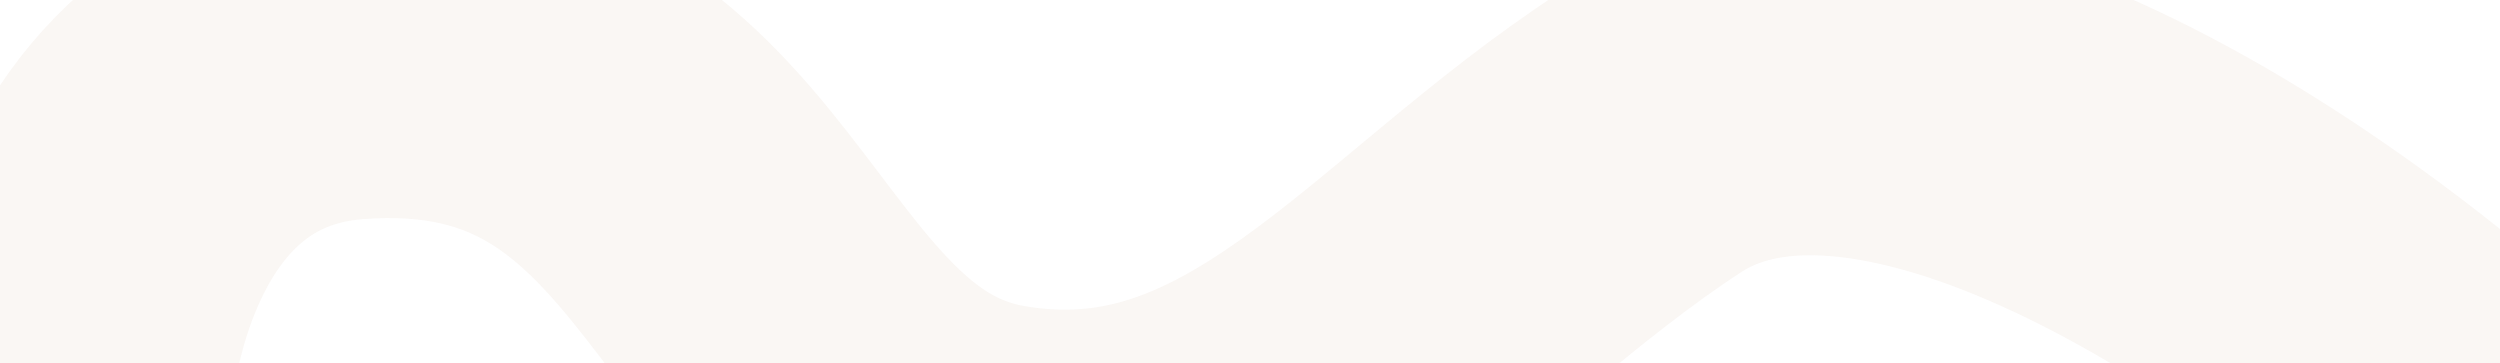
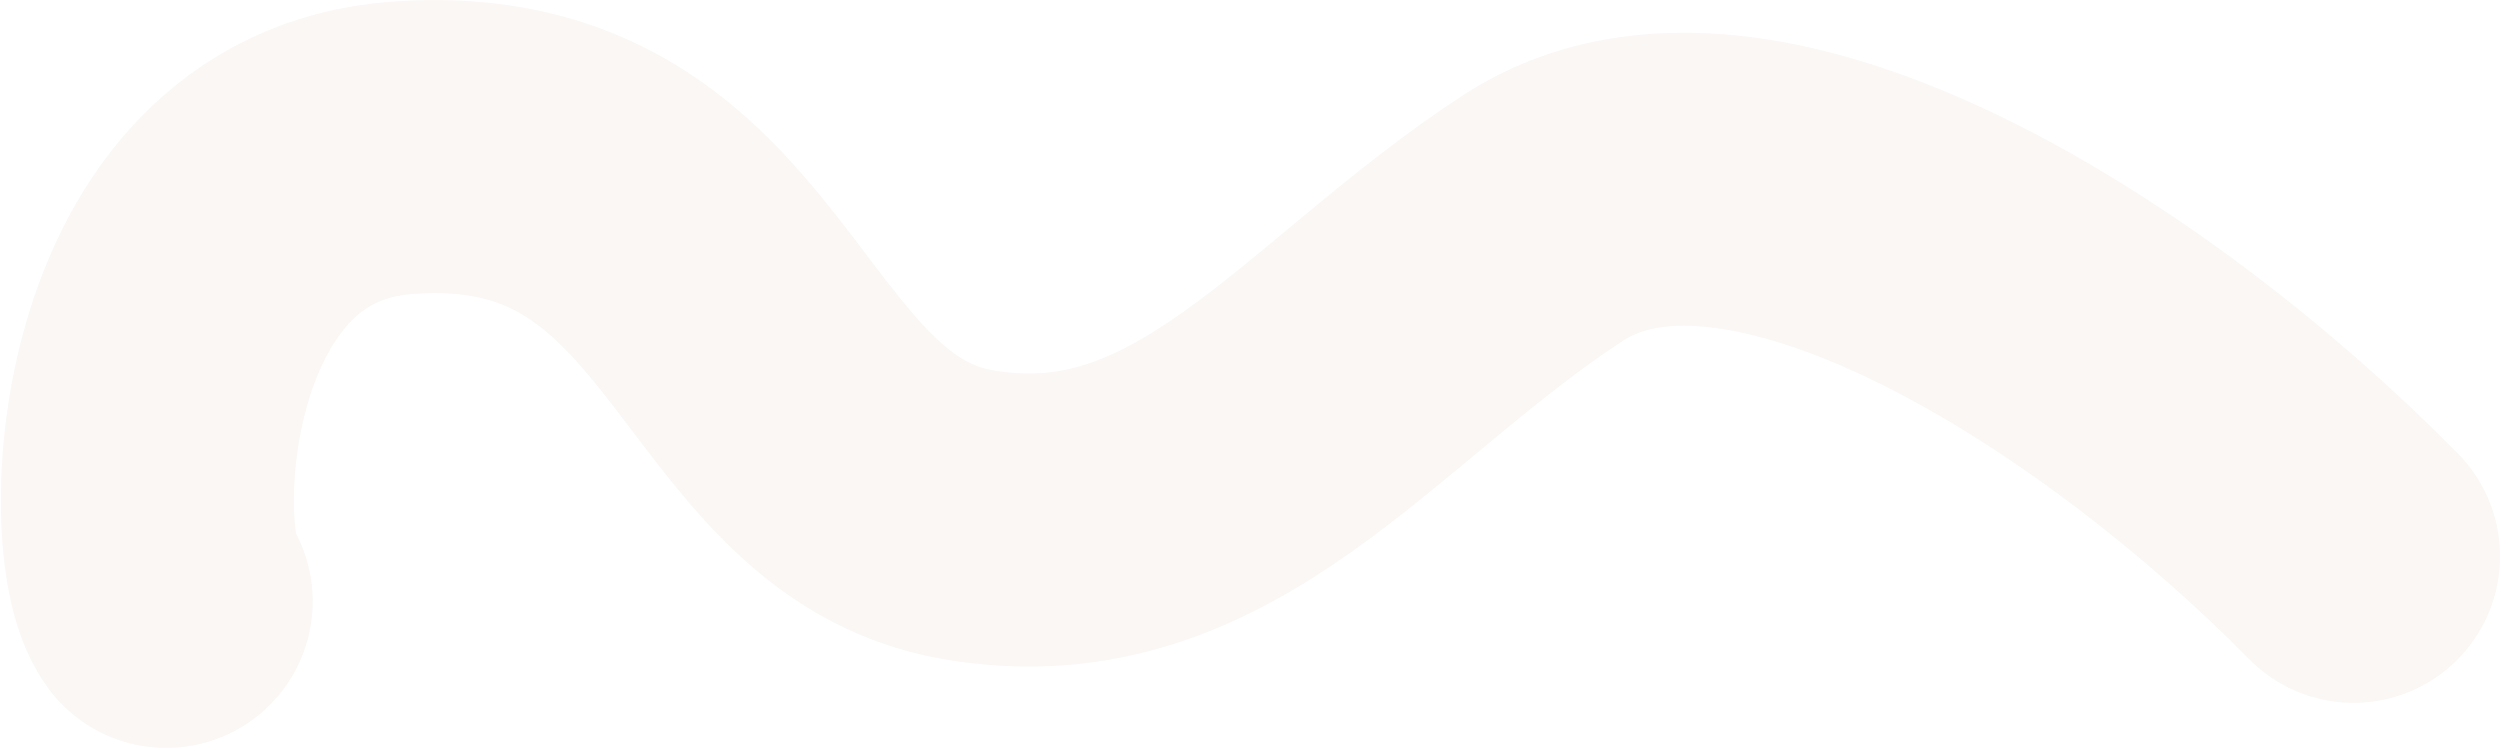
- <svg xmlns="http://www.w3.org/2000/svg" width="1560" height="226" viewBox="0 0 1560 226" fill="none">
-   <path opacity="0.2" d="M52 355C21.833 313.5 29.401 47.4 219.001 33C456.001 15 454.1 265.092 622.1 293.592C790.1 322.092 884 177.5 1030 82.5C1176 -12.5 1443.5 158.908 1605 323" stroke="#E5D5C7" stroke-width="208" stroke-linecap="round" />
+ <svg xmlns="http://www.w3.org/2000/svg" width="1775" height="531" viewBox="0 0 1775 531" fill="none">
+   <path opacity="0.2" d="M118 427C87.833 385.5 95.401 119.4 285.001 105C522.001 87 520.1 337.092 688.1 365.592C856.1 394.092 950 249.5 1096 154.5C1242 59.5 1509.5 230.908 1671 395" stroke="#E5D5C7" stroke-width="208" stroke-linecap="round" />
</svg>
